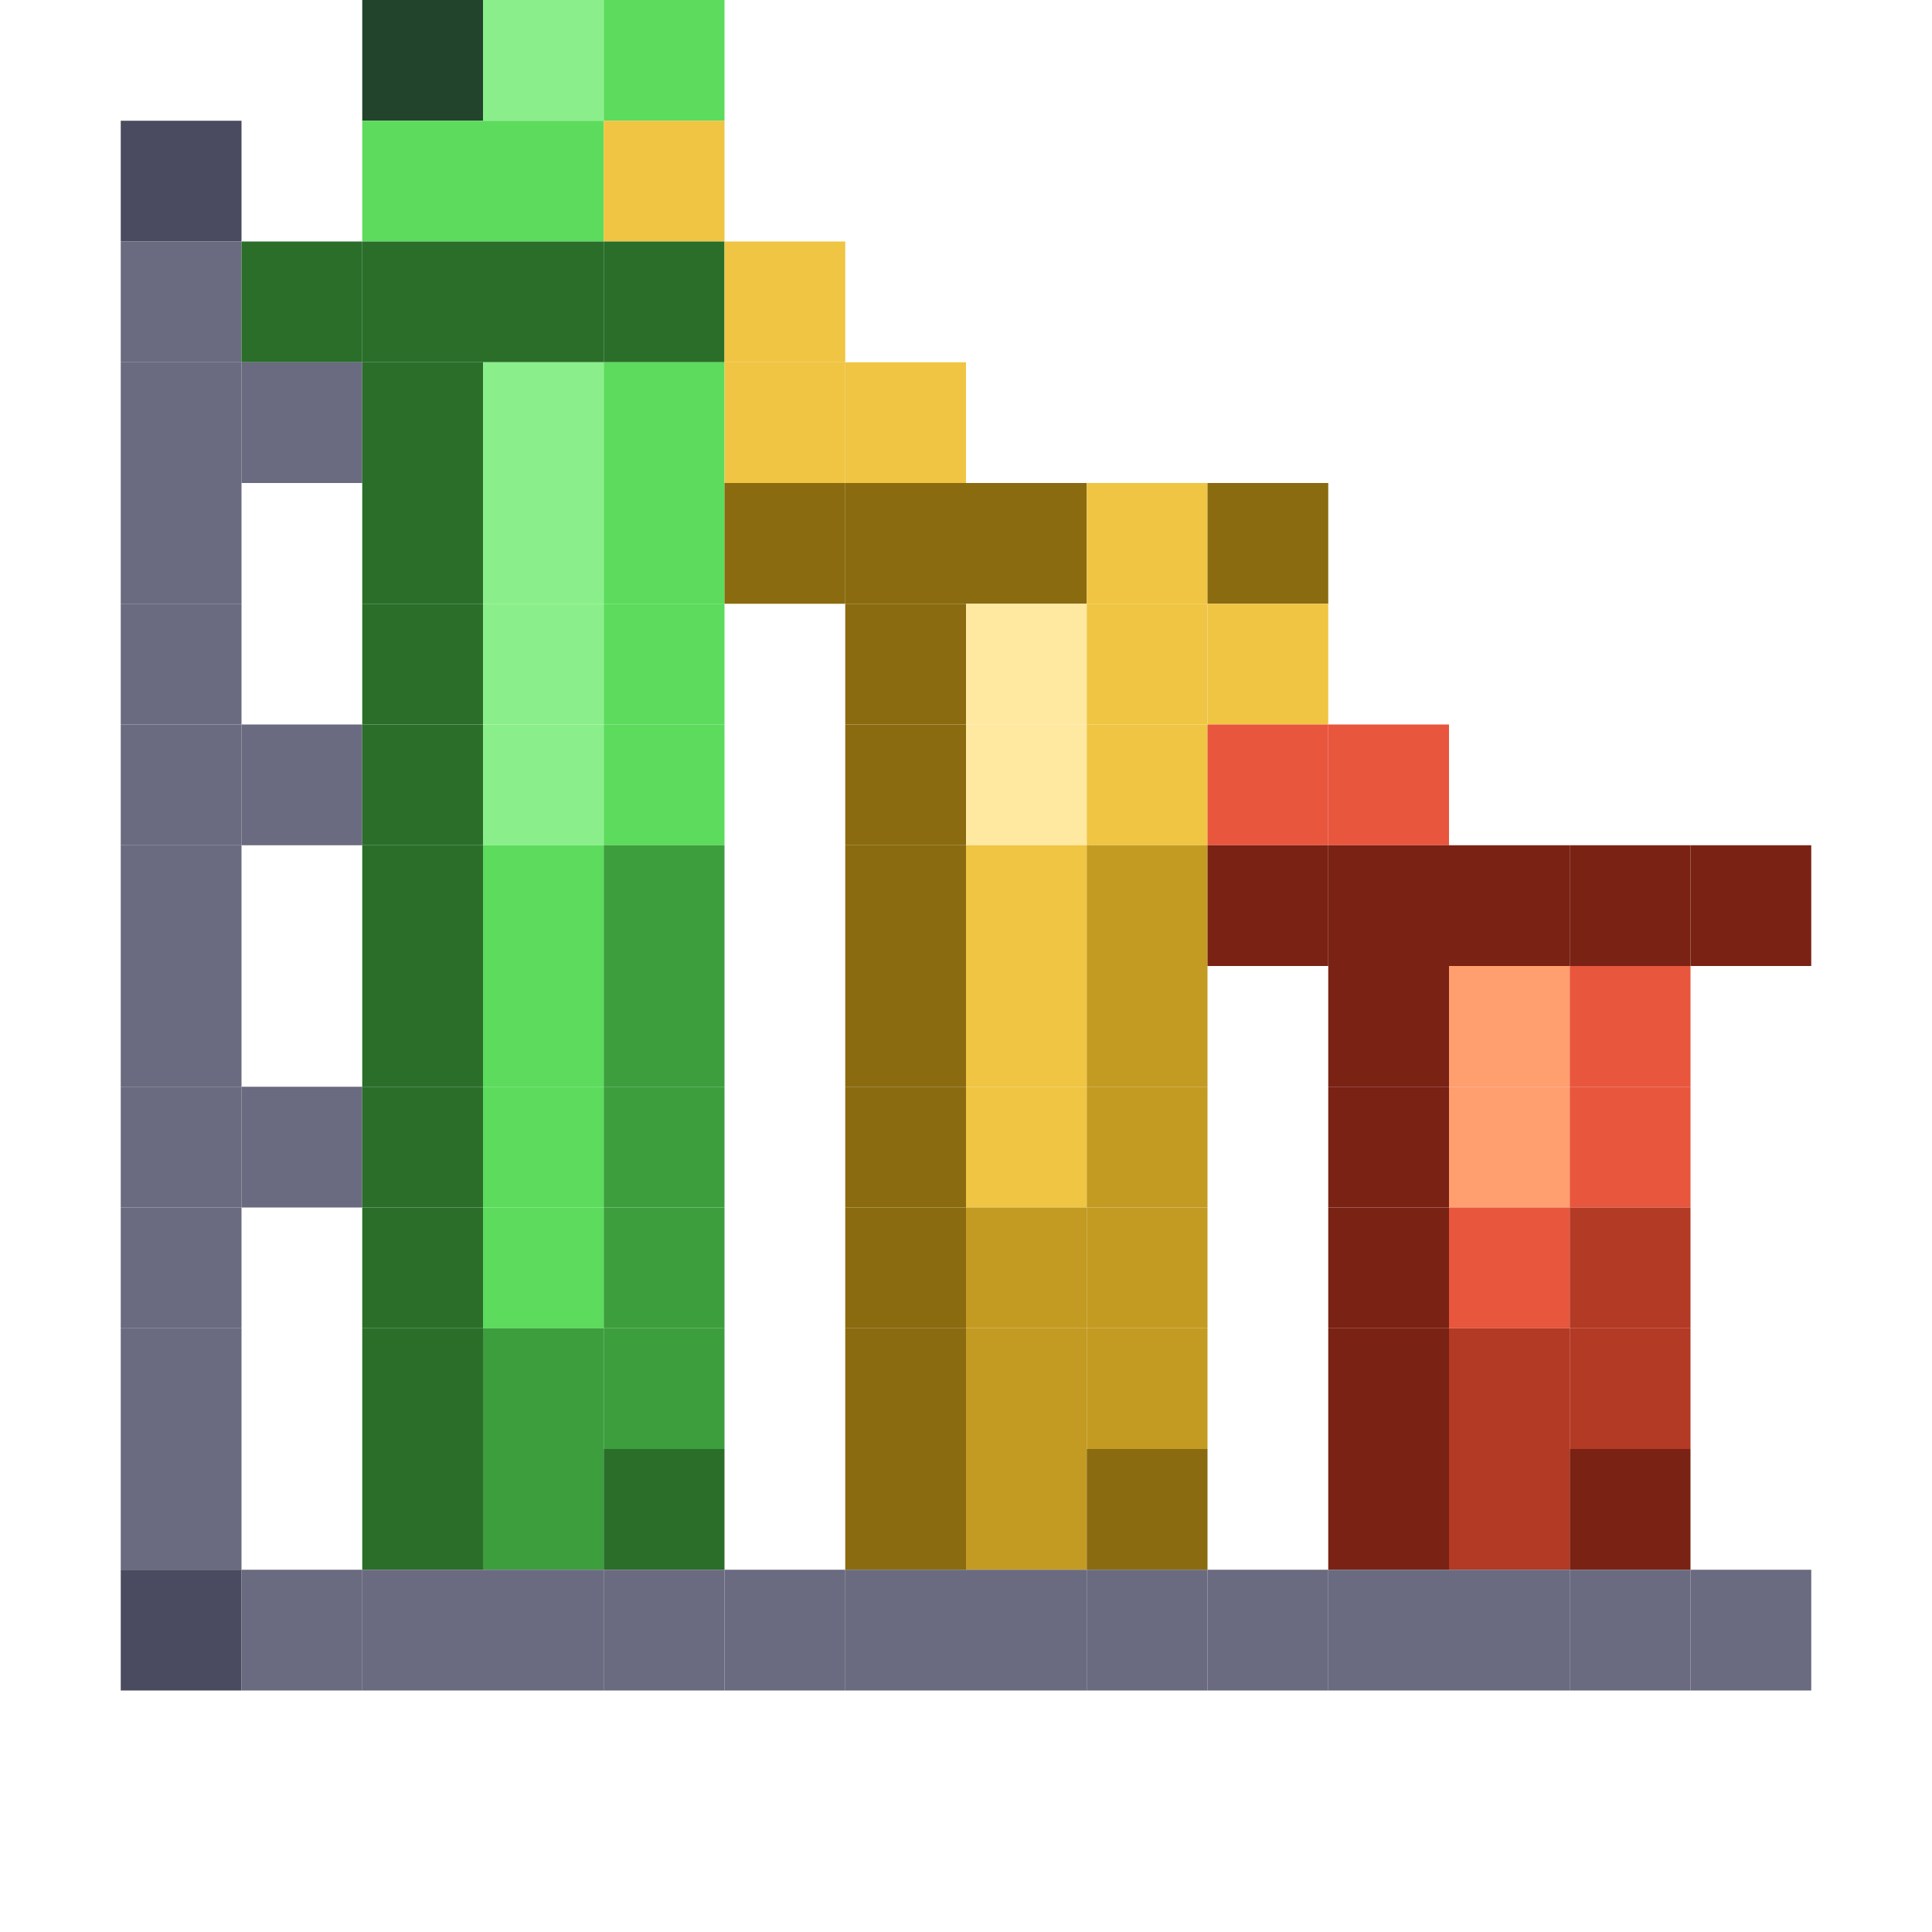
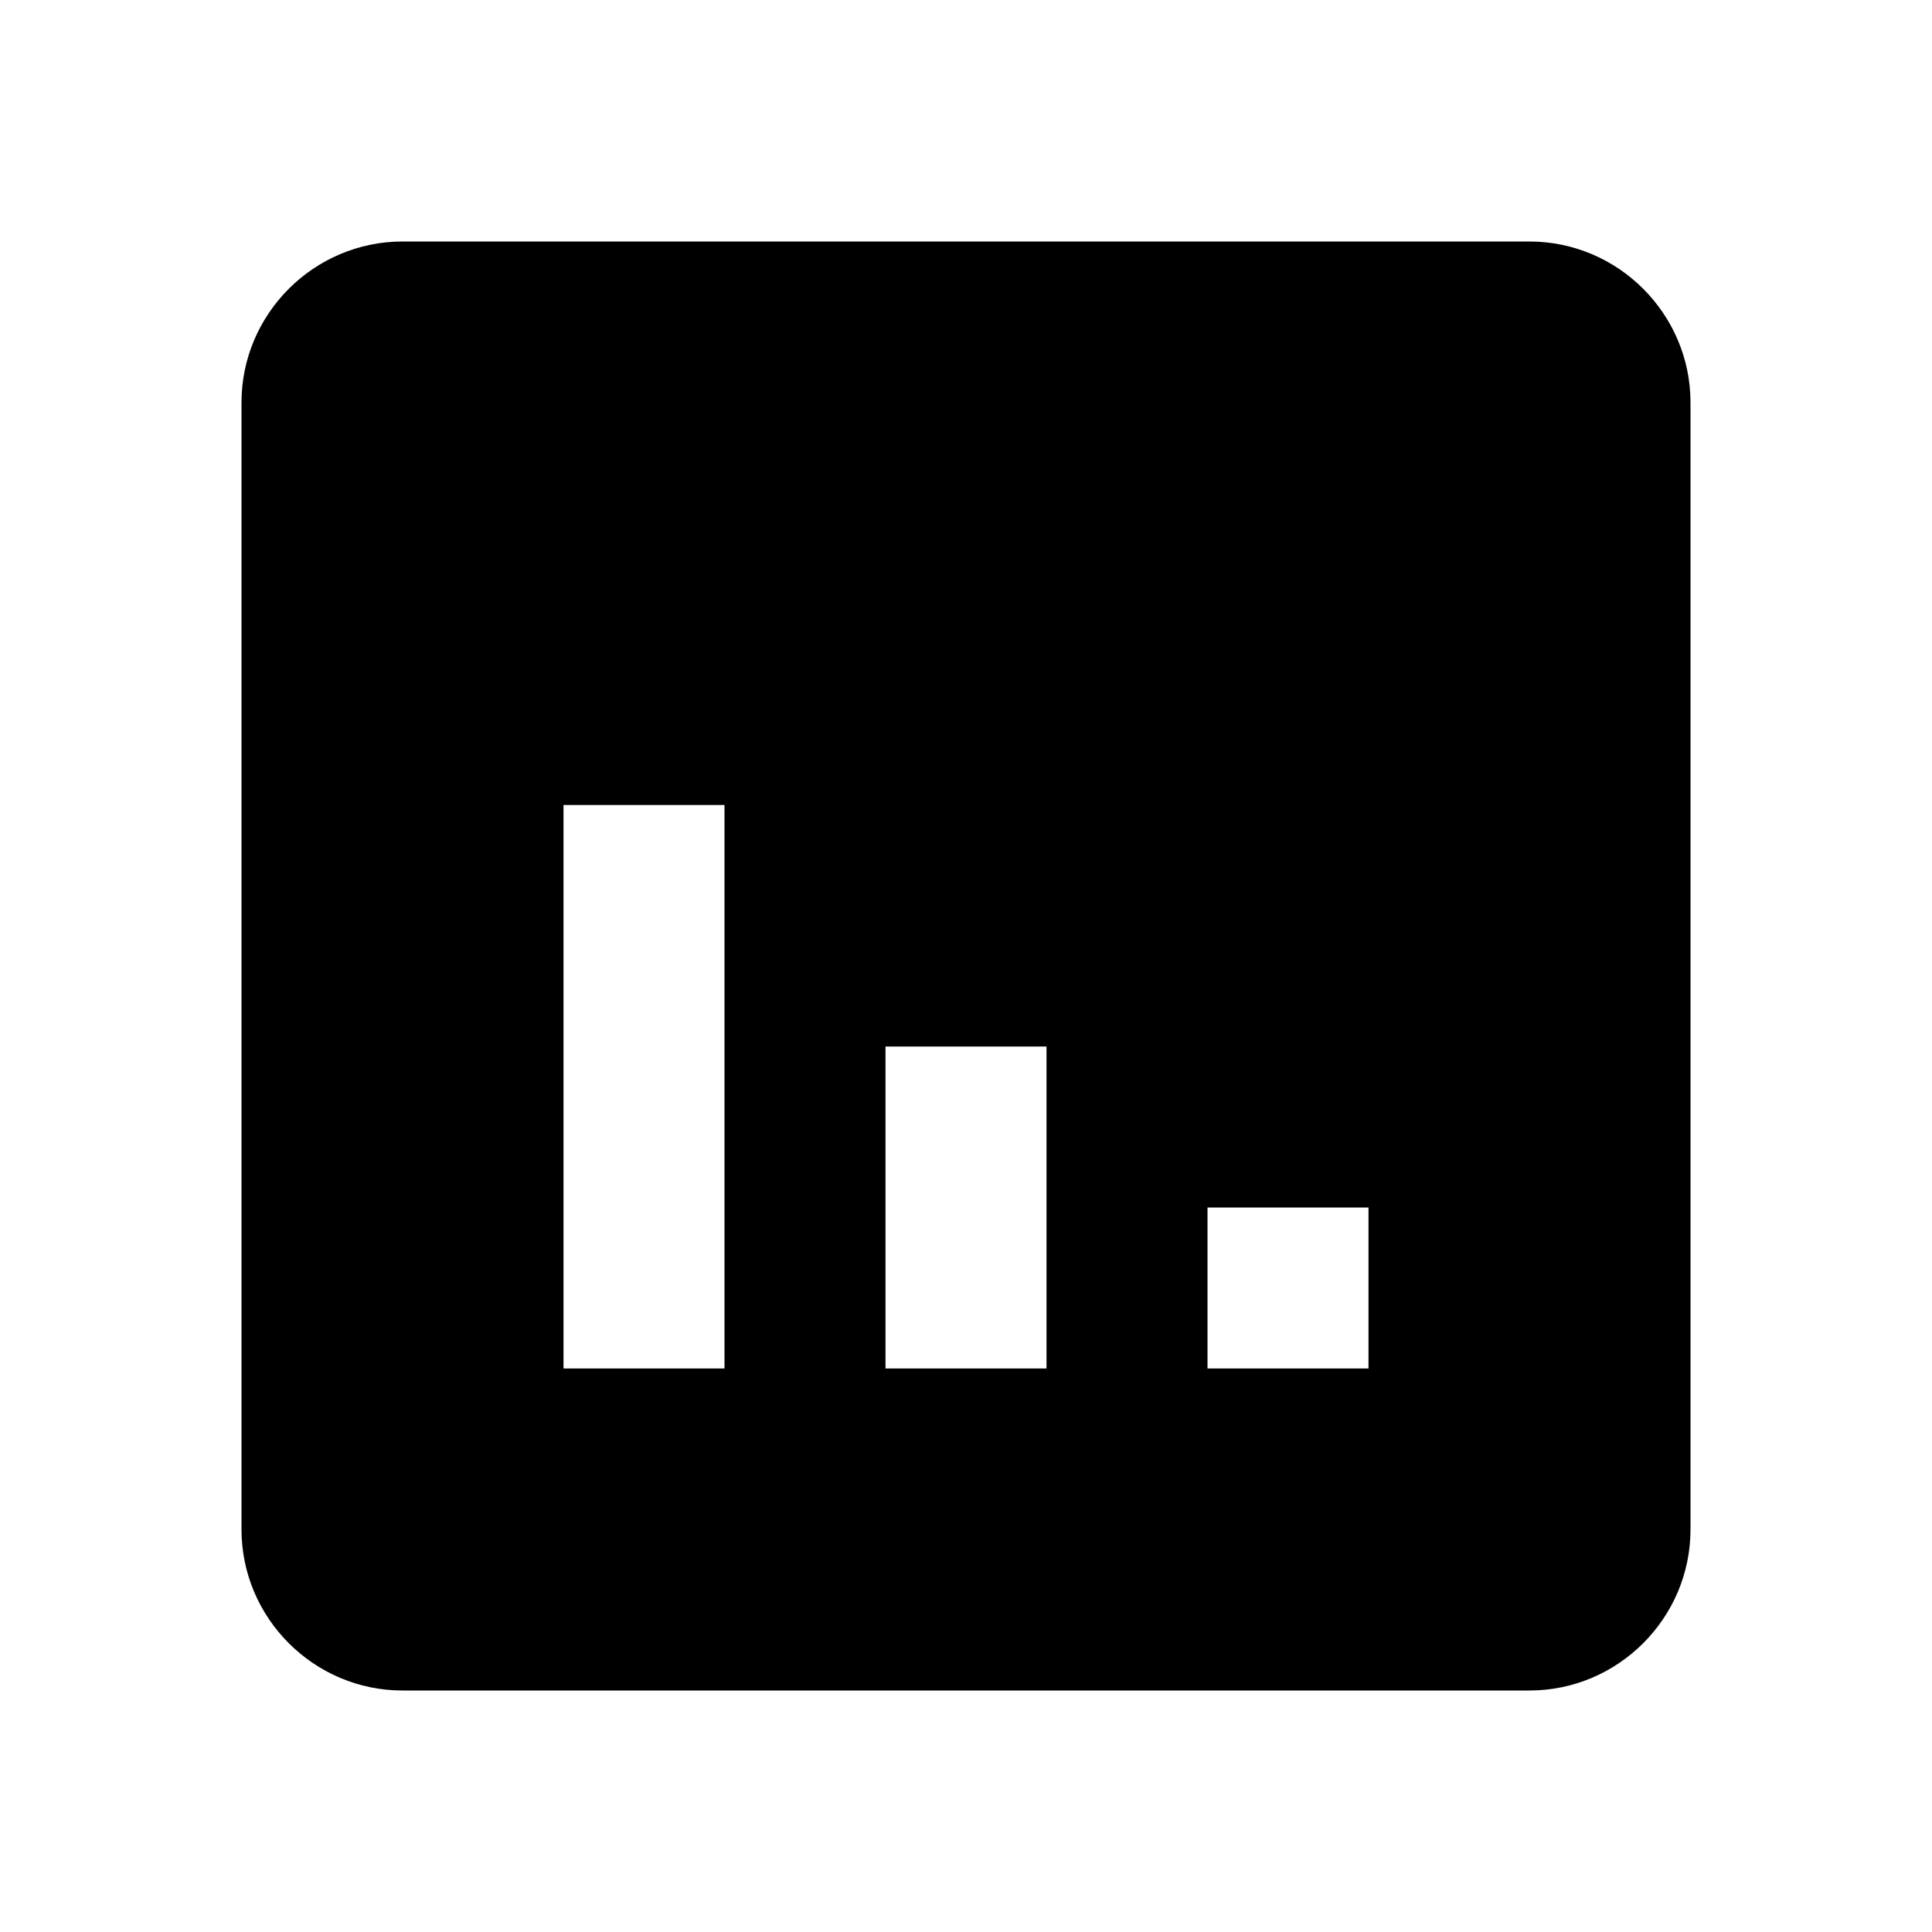
- <svg xmlns="http://www.w3.org/2000/svg" viewBox="0 0 16 16">
-   <rect x="1" y="1" width="1" height="1" fill="#4a4a60" />
-   <rect x="1" y="2" width="1" height="1" fill="#6a6a80" />
-   <rect x="1" y="3" width="1" height="1" fill="#6a6a80" />
-   <rect x="1" y="4" width="1" height="1" fill="#6a6a80" />
-   <rect x="1" y="5" width="1" height="1" fill="#6a6a80" />
-   <rect x="1" y="6" width="1" height="1" fill="#6a6a80" />
-   <rect x="1" y="7" width="1" height="1" fill="#6a6a80" />
-   <rect x="1" y="8" width="1" height="1" fill="#6a6a80" />
-   <rect x="1" y="9" width="1" height="1" fill="#6a6a80" />
-   <rect x="1" y="10" width="1" height="1" fill="#6a6a80" />
-   <rect x="1" y="11" width="1" height="1" fill="#6a6a80" />
-   <rect x="1" y="12" width="1" height="1" fill="#6a6a80" />
-   <rect x="1" y="13" width="1" height="1" fill="#4a4a60" />
-   <rect x="2" y="2" width="1" height="1" fill="#2a6e2a" />
-   <rect x="2" y="3" width="1" height="1" fill="#6a6a80" />
-   <rect x="2" y="6" width="1" height="1" fill="#6a6a80" />
-   <rect x="2" y="9" width="1" height="1" fill="#6a6a80" />
-   <rect x="2" y="13" width="1" height="1" fill="#6a6a80" />
-   <rect x="3" y="0" width="1" height="1" fill="#22442c" />
-   <rect x="3" y="1" width="1" height="1" fill="#5cdb5c" />
-   <rect x="3" y="2" width="1" height="1" fill="#2a6e2a" />
-   <rect x="3" y="3" width="1" height="1" fill="#2a6e2a" />
-   <rect x="3" y="4" width="1" height="1" fill="#2a6e2a" />
-   <rect x="3" y="5" width="1" height="1" fill="#2a6e2a" />
-   <rect x="3" y="6" width="1" height="1" fill="#2a6e2a" />
-   <rect x="3" y="7" width="1" height="1" fill="#2a6e2a" />
-   <rect x="3" y="8" width="1" height="1" fill="#2a6e2a" />
-   <rect x="3" y="9" width="1" height="1" fill="#2a6e2a" />
-   <rect x="3" y="10" width="1" height="1" fill="#2a6e2a" />
-   <rect x="3" y="11" width="1" height="1" fill="#2a6e2a" />
-   <rect x="3" y="12" width="1" height="1" fill="#2a6e2a" />
-   <rect x="3" y="13" width="1" height="1" fill="#6a6a80" />
-   <rect x="4" y="0" width="1" height="1" fill="#8aef8a" />
-   <rect x="4" y="1" width="1" height="1" fill="#5cdb5c" />
-   <rect x="4" y="2" width="1" height="1" fill="#2a6e2a" />
-   <rect x="4" y="3" width="1" height="1" fill="#8aef8a" />
-   <rect x="4" y="4" width="1" height="1" fill="#8aef8a" />
-   <rect x="4" y="5" width="1" height="1" fill="#8aef8a" />
-   <rect x="4" y="6" width="1" height="1" fill="#8aef8a" />
-   <rect x="4" y="7" width="1" height="1" fill="#5cdb5c" />
-   <rect x="4" y="8" width="1" height="1" fill="#5cdb5c" />
-   <rect x="4" y="9" width="1" height="1" fill="#5cdb5c" />
-   <rect x="4" y="10" width="1" height="1" fill="#5cdb5c" />
-   <rect x="4" y="11" width="1" height="1" fill="#3d9e3d" />
-   <rect x="4" y="12" width="1" height="1" fill="#3d9e3d" />
-   <rect x="4" y="13" width="1" height="1" fill="#6a6a80" />
-   <rect x="5" y="0" width="1" height="1" fill="#5cdb5c" />
-   <rect x="5" y="1" width="1" height="1" fill="#f0c543" />
-   <rect x="5" y="2" width="1" height="1" fill="#2a6e2a" />
-   <rect x="5" y="3" width="1" height="1" fill="#5cdb5c" />
-   <rect x="5" y="4" width="1" height="1" fill="#5cdb5c" />
-   <rect x="5" y="5" width="1" height="1" fill="#5cdb5c" />
-   <rect x="5" y="6" width="1" height="1" fill="#5cdb5c" />
-   <rect x="5" y="7" width="1" height="1" fill="#3d9e3d" />
-   <rect x="5" y="8" width="1" height="1" fill="#3d9e3d" />
-   <rect x="5" y="9" width="1" height="1" fill="#3d9e3d" />
-   <rect x="5" y="10" width="1" height="1" fill="#3d9e3d" />
-   <rect x="5" y="11" width="1" height="1" fill="#3d9e3d" />
-   <rect x="5" y="12" width="1" height="1" fill="#2a6e2a" />
-   <rect x="5" y="13" width="1" height="1" fill="#6a6a80" />
-   <rect x="6" y="2" width="1" height="1" fill="#f0c543" />
-   <rect x="6" y="3" width="1" height="1" fill="#f0c543" />
-   <rect x="6" y="4" width="1" height="1" fill="#8a6b10" />
-   <rect x="6" y="13" width="1" height="1" fill="#6a6a80" />
-   <rect x="7" y="3" width="1" height="1" fill="#f0c543" />
-   <rect x="7" y="4" width="1" height="1" fill="#8a6b10" />
-   <rect x="7" y="5" width="1" height="1" fill="#8a6b10" />
-   <rect x="7" y="6" width="1" height="1" fill="#8a6b10" />
-   <rect x="7" y="7" width="1" height="1" fill="#8a6b10" />
-   <rect x="7" y="8" width="1" height="1" fill="#8a6b10" />
-   <rect x="7" y="9" width="1" height="1" fill="#8a6b10" />
-   <rect x="7" y="10" width="1" height="1" fill="#8a6b10" />
-   <rect x="7" y="11" width="1" height="1" fill="#8a6b10" />
-   <rect x="7" y="12" width="1" height="1" fill="#8a6b10" />
-   <rect x="7" y="13" width="1" height="1" fill="#6a6a80" />
-   <rect x="8" y="4" width="1" height="1" fill="#8a6b10" />
-   <rect x="8" y="5" width="1" height="1" fill="#ffe9a0" />
-   <rect x="8" y="6" width="1" height="1" fill="#ffe9a0" />
-   <rect x="8" y="7" width="1" height="1" fill="#f0c543" />
-   <rect x="8" y="8" width="1" height="1" fill="#f0c543" />
-   <rect x="8" y="9" width="1" height="1" fill="#f0c543" />
-   <rect x="8" y="10" width="1" height="1" fill="#c49b22" />
-   <rect x="8" y="11" width="1" height="1" fill="#c49b22" />
-   <rect x="8" y="12" width="1" height="1" fill="#c49b22" />
-   <rect x="8" y="13" width="1" height="1" fill="#6a6a80" />
-   <rect x="9" y="4" width="1" height="1" fill="#f0c543" />
-   <rect x="9" y="5" width="1" height="1" fill="#f0c543" />
-   <rect x="9" y="6" width="1" height="1" fill="#f0c543" />
-   <rect x="9" y="7" width="1" height="1" fill="#c49b22" />
-   <rect x="9" y="8" width="1" height="1" fill="#c49b22" />
-   <rect x="9" y="9" width="1" height="1" fill="#c49b22" />
-   <rect x="9" y="10" width="1" height="1" fill="#c49b22" />
-   <rect x="9" y="11" width="1" height="1" fill="#c49b22" />
-   <rect x="9" y="12" width="1" height="1" fill="#8a6b10" />
-   <rect x="9" y="13" width="1" height="1" fill="#6a6a80" />
-   <rect x="10" y="4" width="1" height="1" fill="#8a6b10" />
-   <rect x="10" y="5" width="1" height="1" fill="#f0c543" />
-   <rect x="10" y="6" width="1" height="1" fill="#e8563e" />
-   <rect x="10" y="7" width="1" height="1" fill="#7a2214" />
-   <rect x="10" y="13" width="1" height="1" fill="#6a6a80" />
-   <rect x="11" y="6" width="1" height="1" fill="#e8563e" />
-   <rect x="11" y="7" width="1" height="1" fill="#7a2214" />
-   <rect x="11" y="8" width="1" height="1" fill="#7a2214" />
-   <rect x="11" y="9" width="1" height="1" fill="#7a2214" />
-   <rect x="11" y="10" width="1" height="1" fill="#7a2214" />
-   <rect x="11" y="11" width="1" height="1" fill="#7a2214" />
-   <rect x="11" y="12" width="1" height="1" fill="#7a2214" />
-   <rect x="11" y="13" width="1" height="1" fill="#6a6a80" />
-   <rect x="12" y="7" width="1" height="1" fill="#7a2214" />
-   <rect x="12" y="8" width="1" height="1" fill="#ff9e6e" />
-   <rect x="12" y="9" width="1" height="1" fill="#ff9e6e" />
-   <rect x="12" y="10" width="1" height="1" fill="#e8563e" />
-   <rect x="12" y="11" width="1" height="1" fill="#b33a25" />
-   <rect x="12" y="12" width="1" height="1" fill="#b33a25" />
-   <rect x="12" y="13" width="1" height="1" fill="#6a6a80" />
-   <rect x="13" y="7" width="1" height="1" fill="#7a2214" />
-   <rect x="13" y="8" width="1" height="1" fill="#e8563e" />
-   <rect x="13" y="9" width="1" height="1" fill="#e8563e" />
-   <rect x="13" y="10" width="1" height="1" fill="#b33a25" />
-   <rect x="13" y="11" width="1" height="1" fill="#b33a25" />
-   <rect x="13" y="12" width="1" height="1" fill="#7a2214" />
-   <rect x="13" y="13" width="1" height="1" fill="#6a6a80" />
-   <rect x="14" y="7" width="1" height="1" fill="#7a2214" />
-   <rect x="14" y="13" width="1" height="1" fill="#6a6a80" />
+ <svg xmlns="http://www.w3.org/2000/svg" viewBox="0 0 24 24">
+   <path d="M19 3H5c-1.1 0-2 .9-2 2v14c0 1.1.9 2 2 2h14c1.1 0 2-.9 2-2V5c0-1.1-.9-2-2-2zM9 17H7v-7h2v7zm4 0h-2v-4h2v4zm4 0h-2v-2h2v2z" fill="currentColor" />
</svg>
